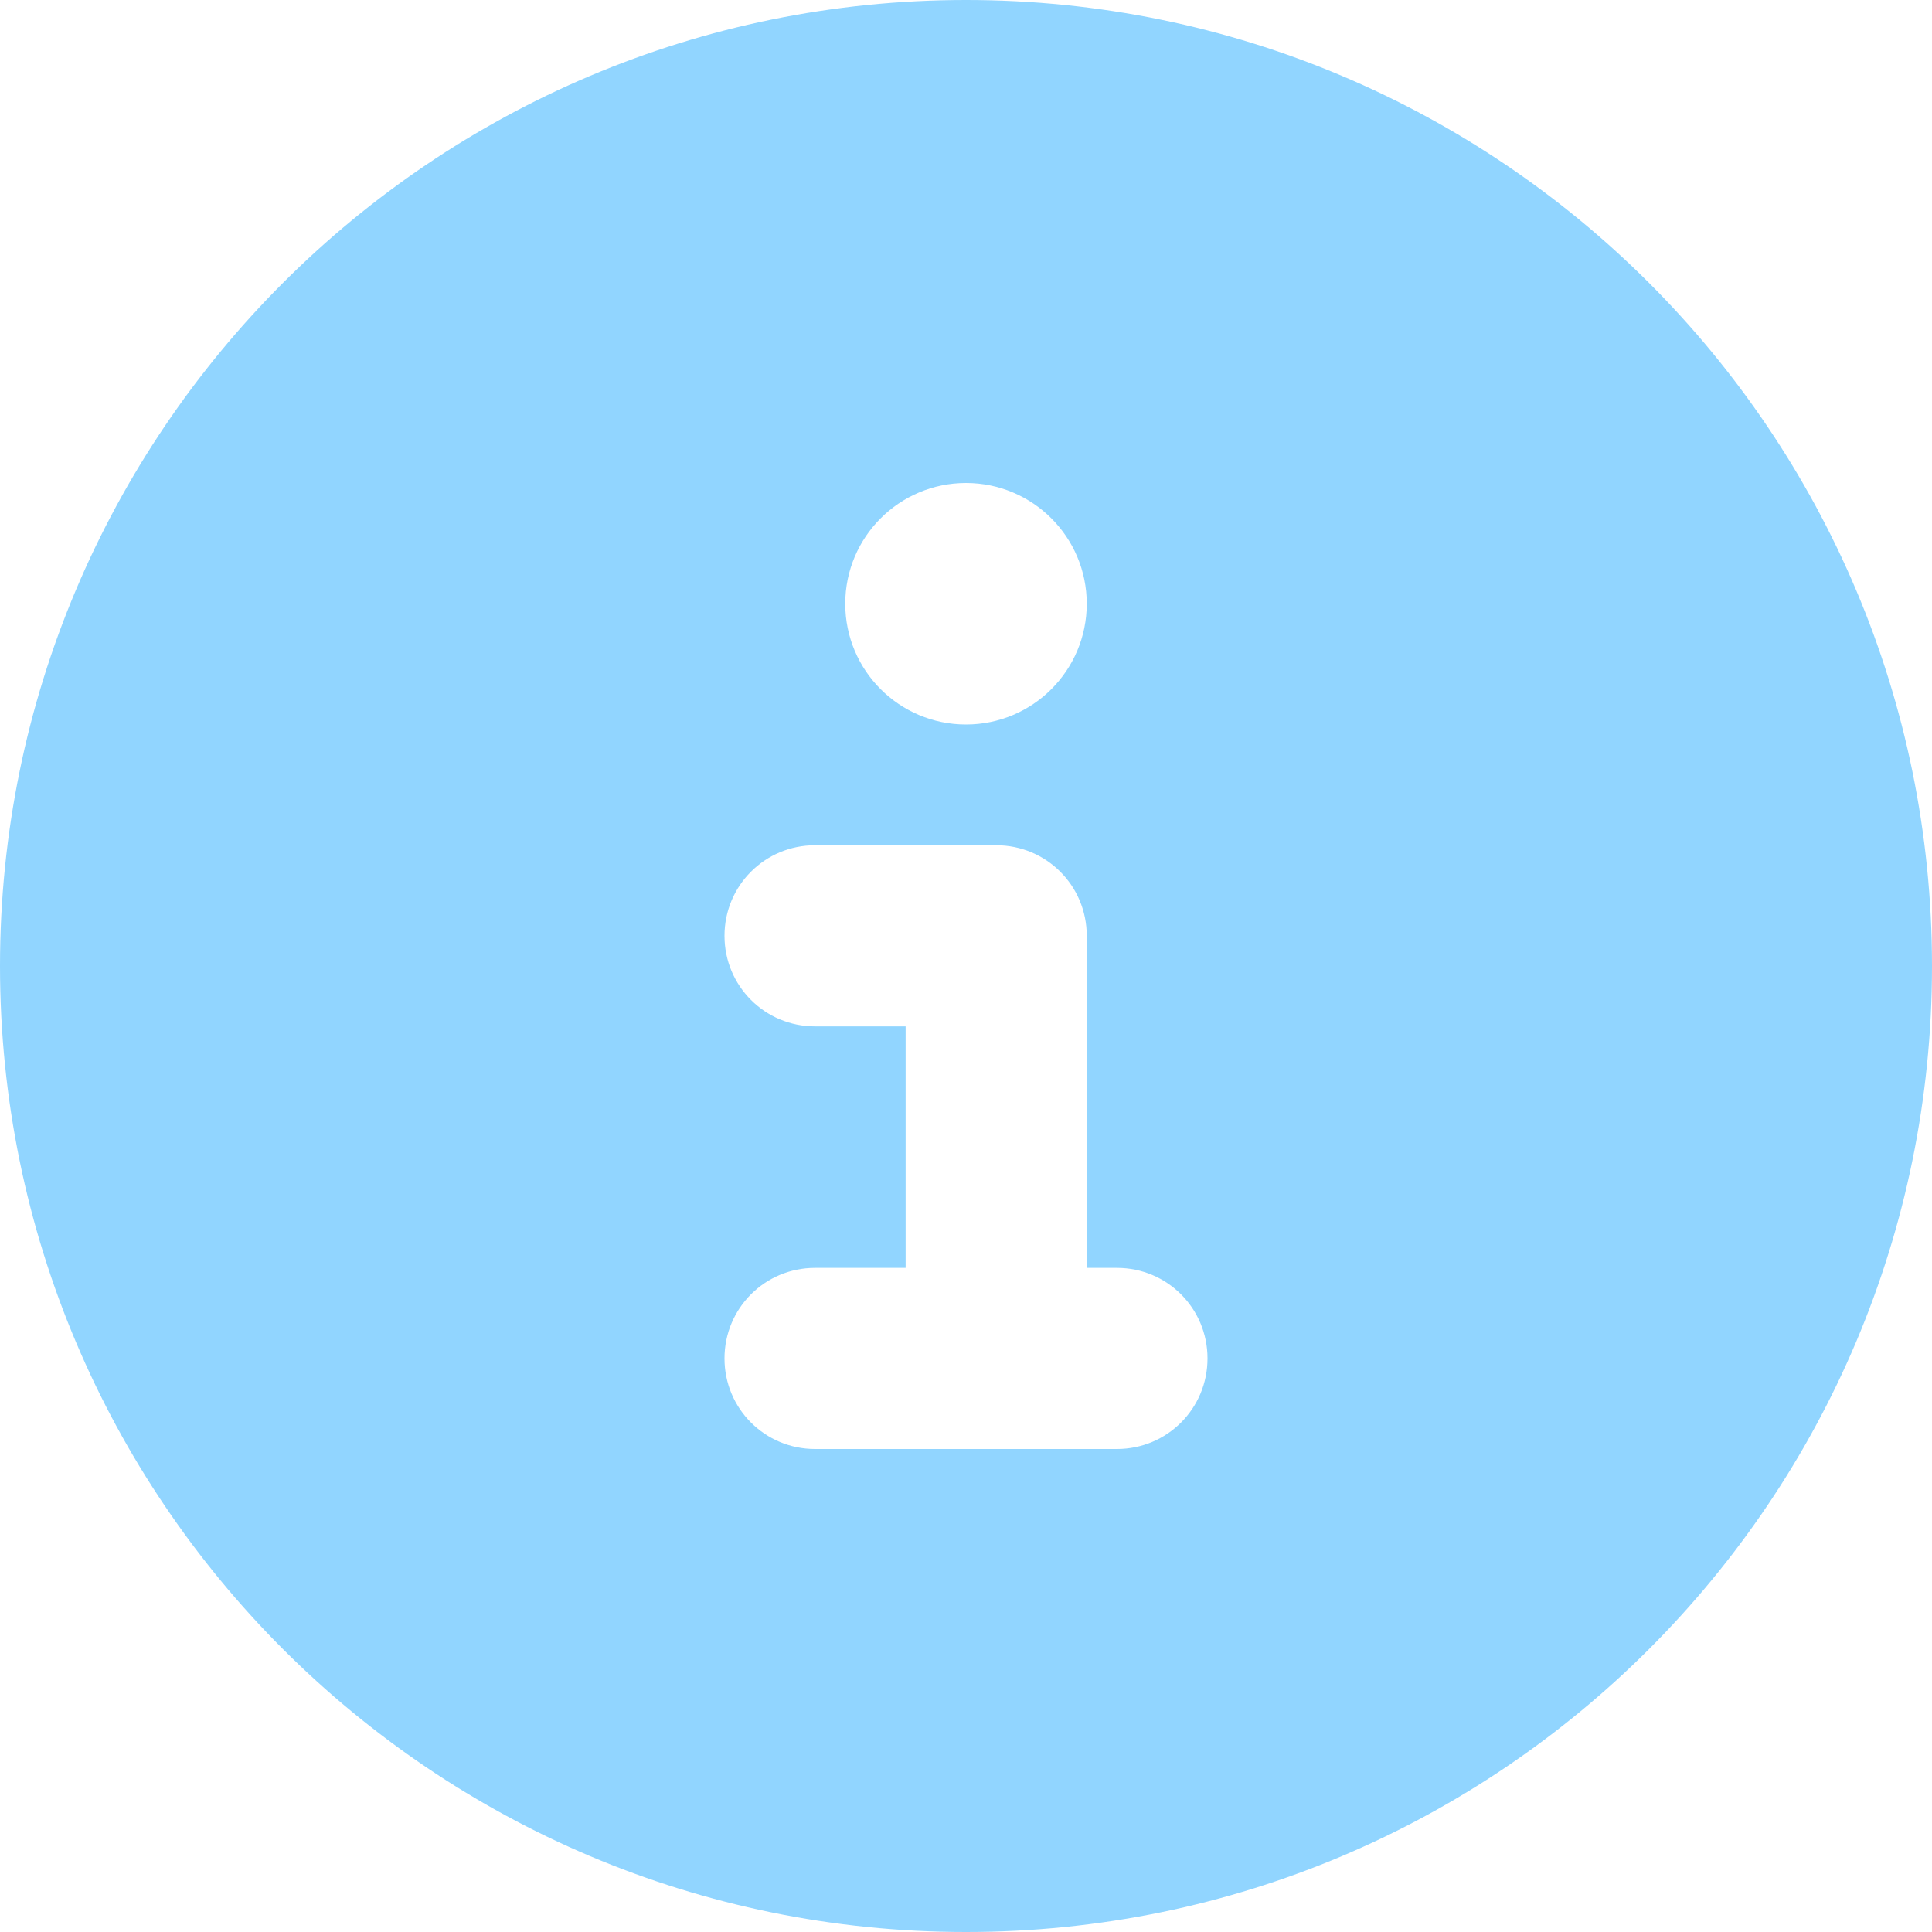
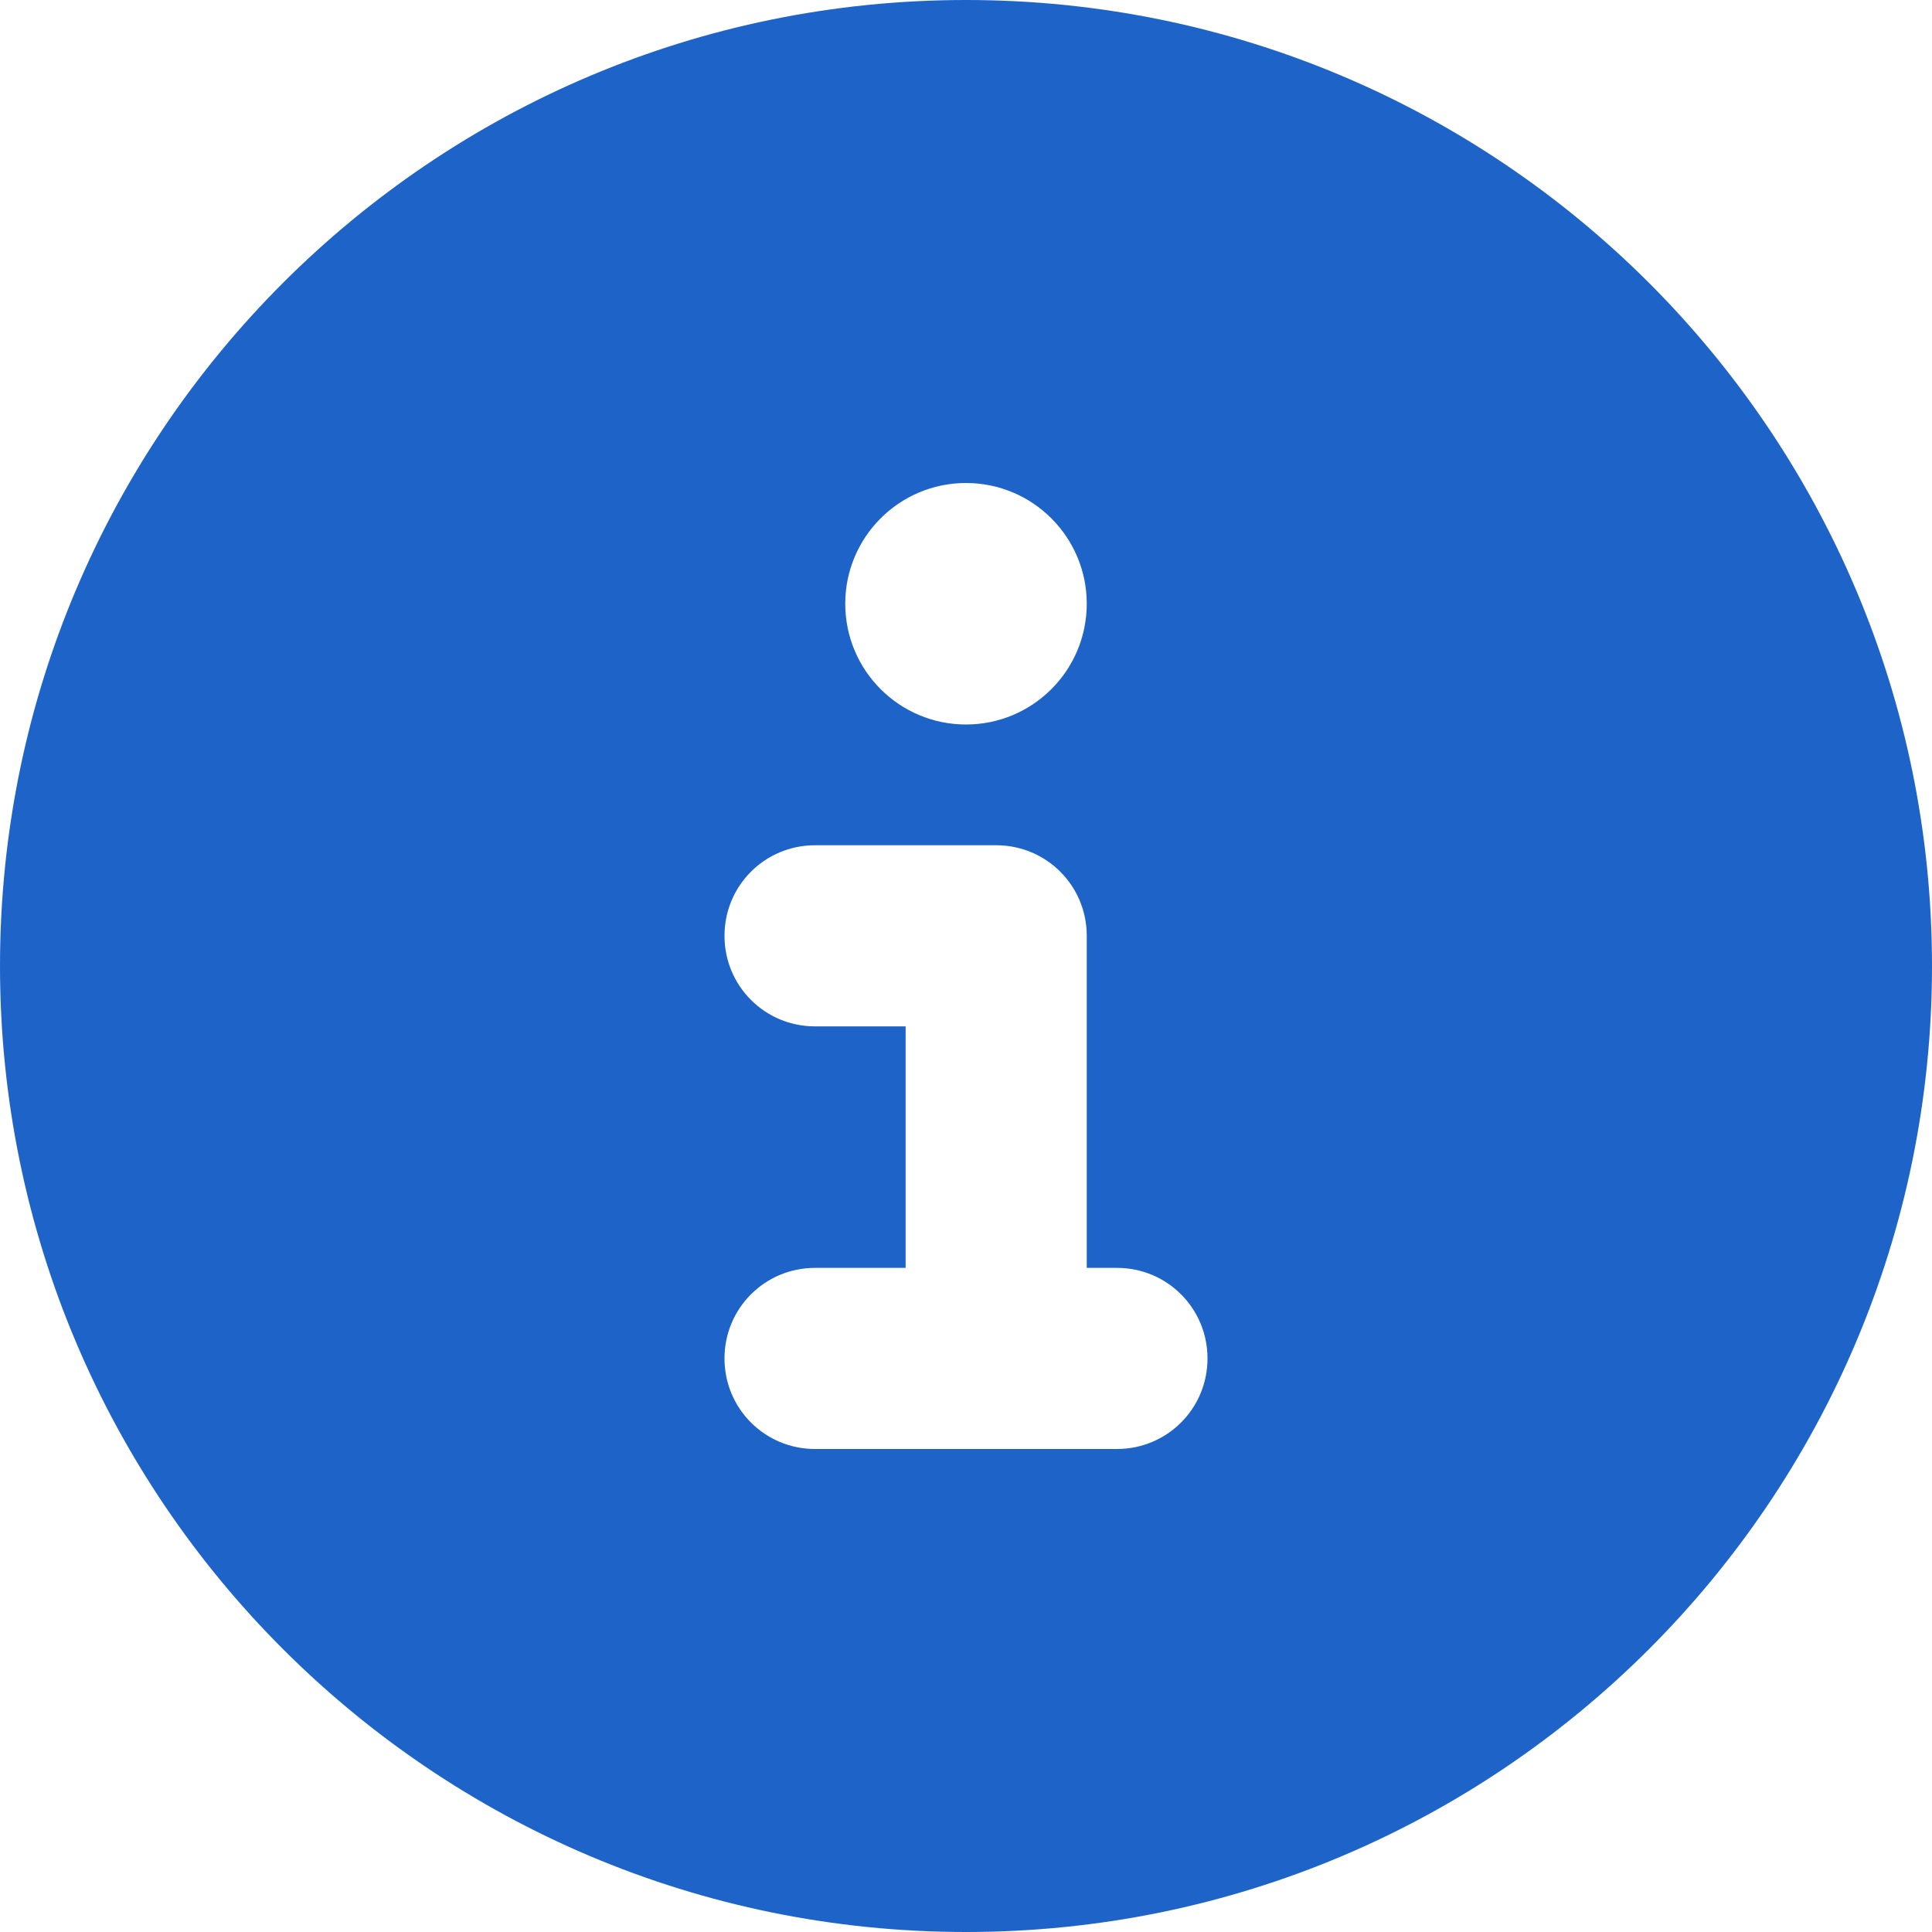
- <svg xmlns="http://www.w3.org/2000/svg" viewBox="0 0 512 512" fill="#91d5ff">
+ <svg xmlns="http://www.w3.org/2000/svg" viewBox="0 0 512 512" fill="#1e64c8">
  <path d="M256 512A256 256 0 1 0 256 0a256 256 0 1 0 0 512zM216 336h24V272H216c-13.3 0-24-10.7-24-24s10.7-24 24-24h48c13.3 0 24 10.7 24 24v88h8c13.3 0 24 10.7 24 24s-10.7 24-24 24H216c-13.3 0-24-10.7-24-24s10.7-24 24-24zm40-208a32 32 0 1 1 0 64 32 32 0 1 1 0-64z" />
</svg>
